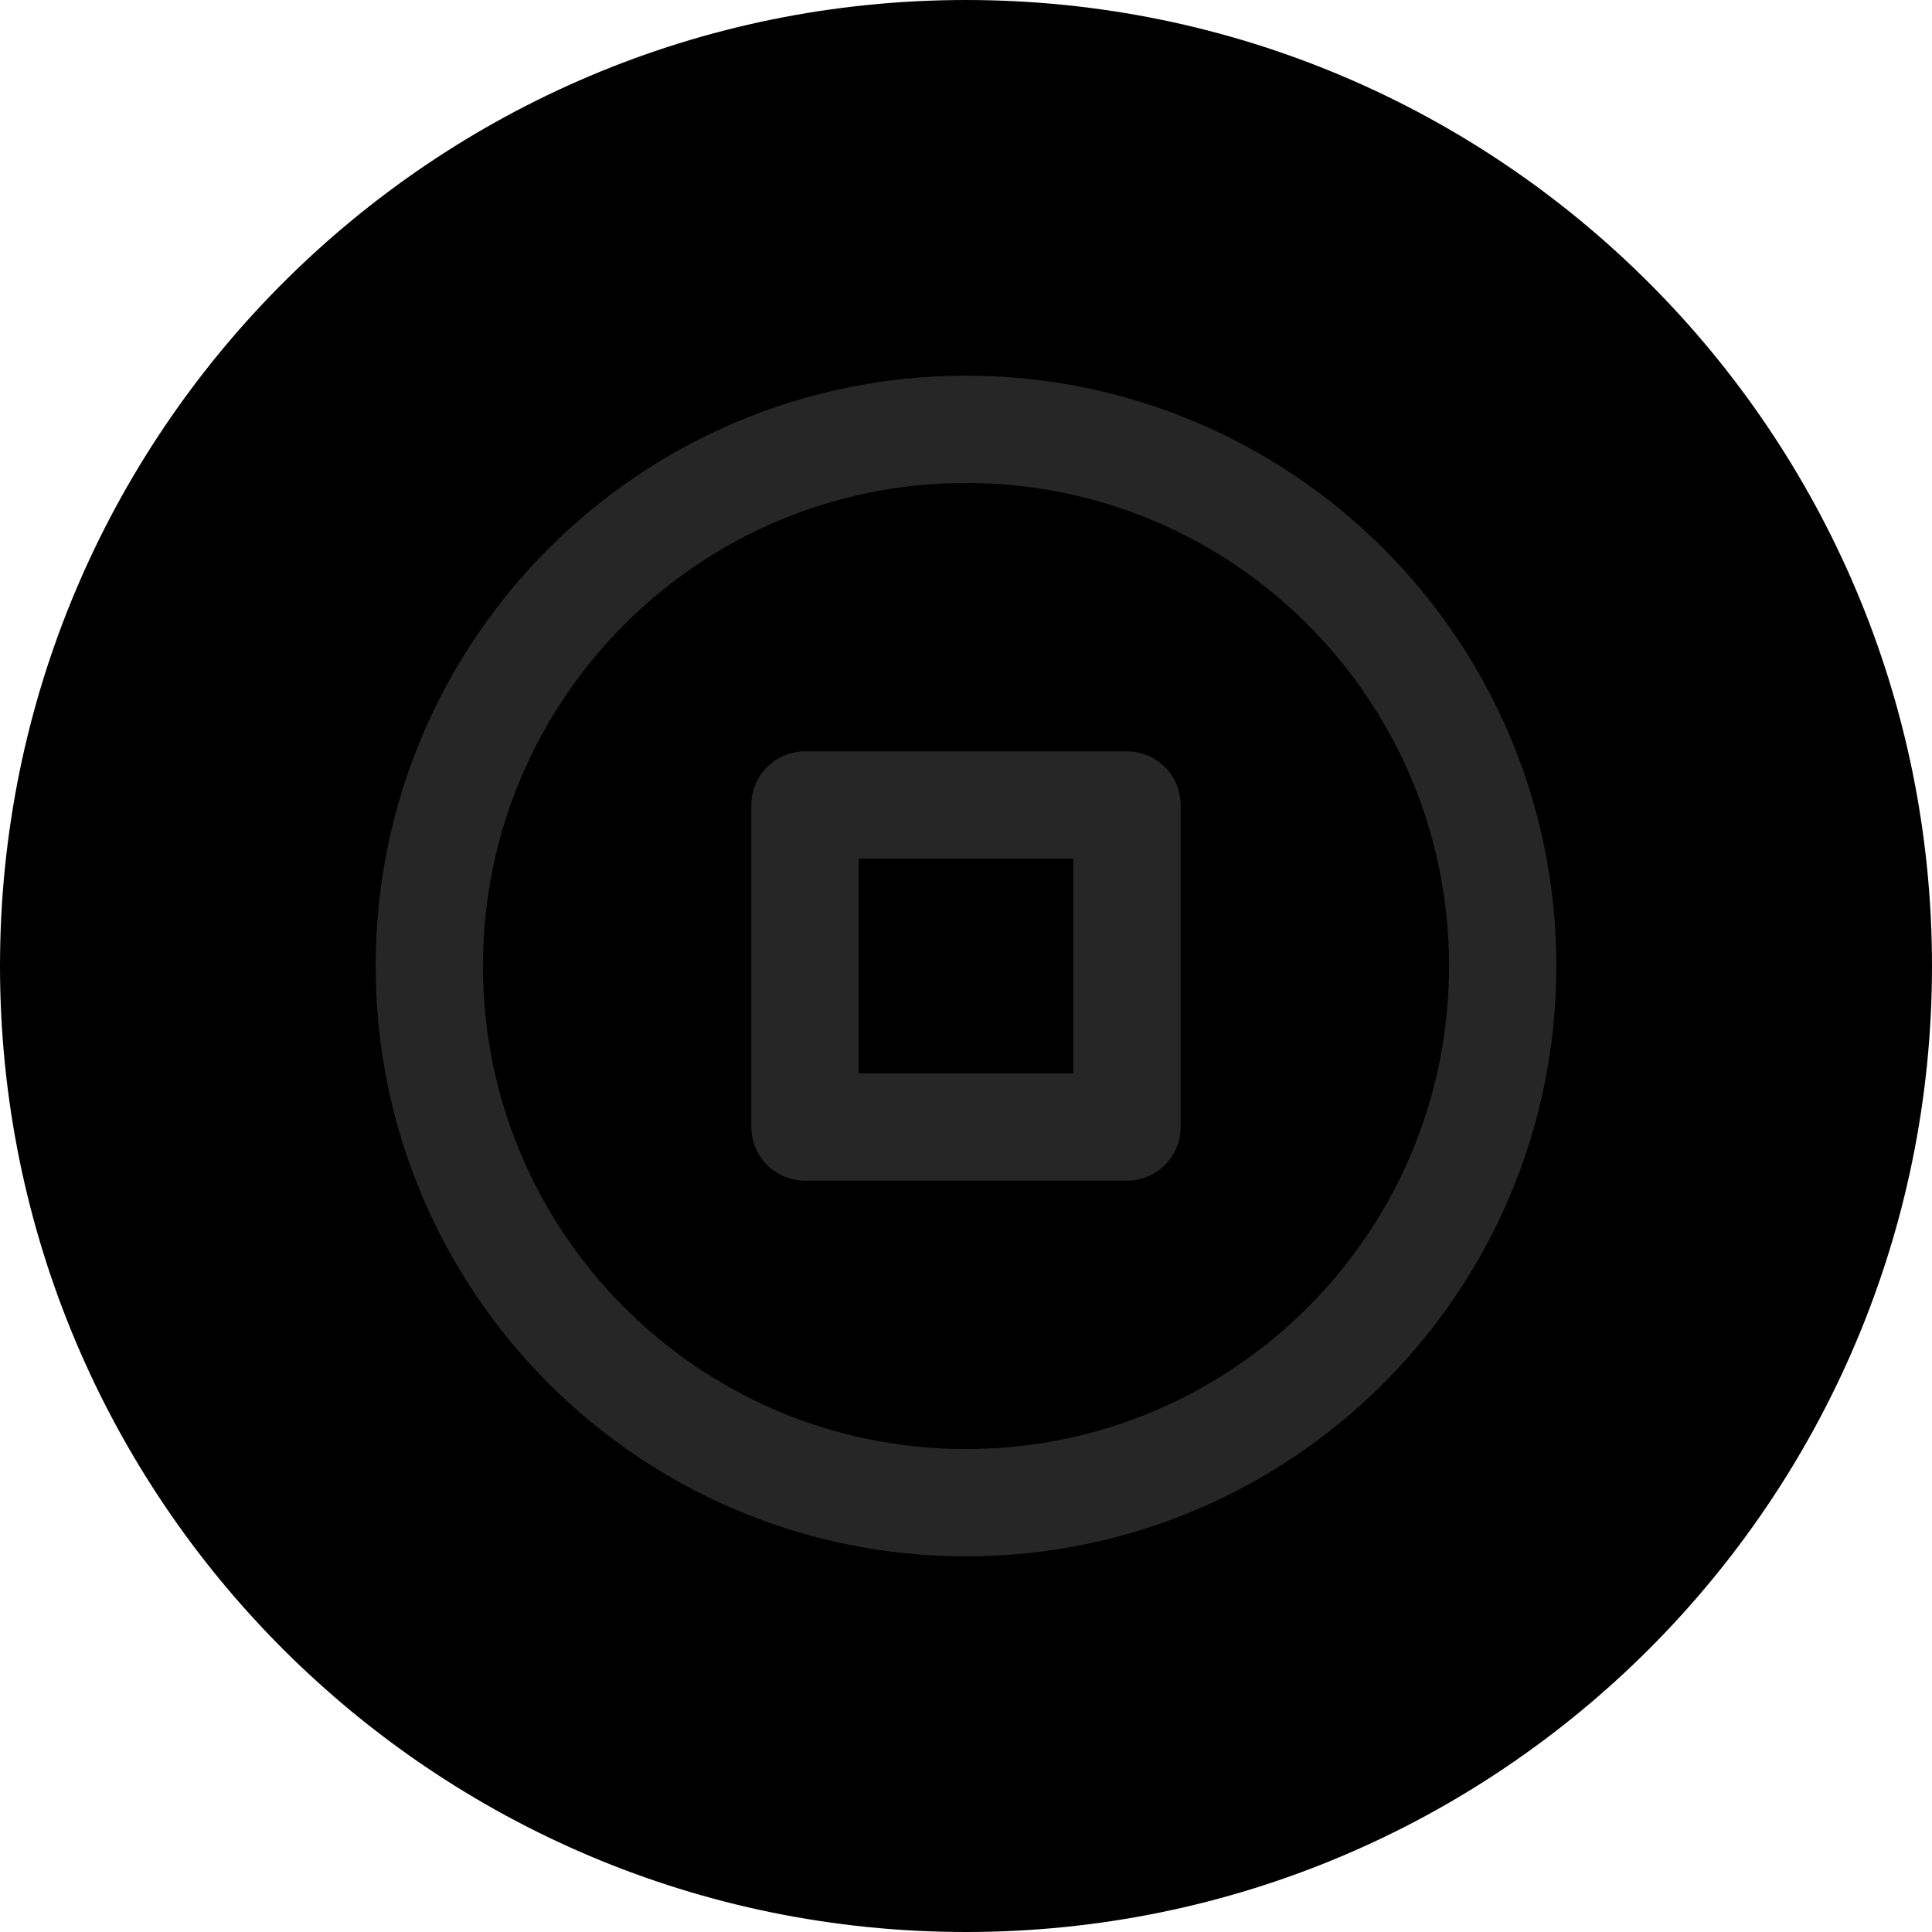
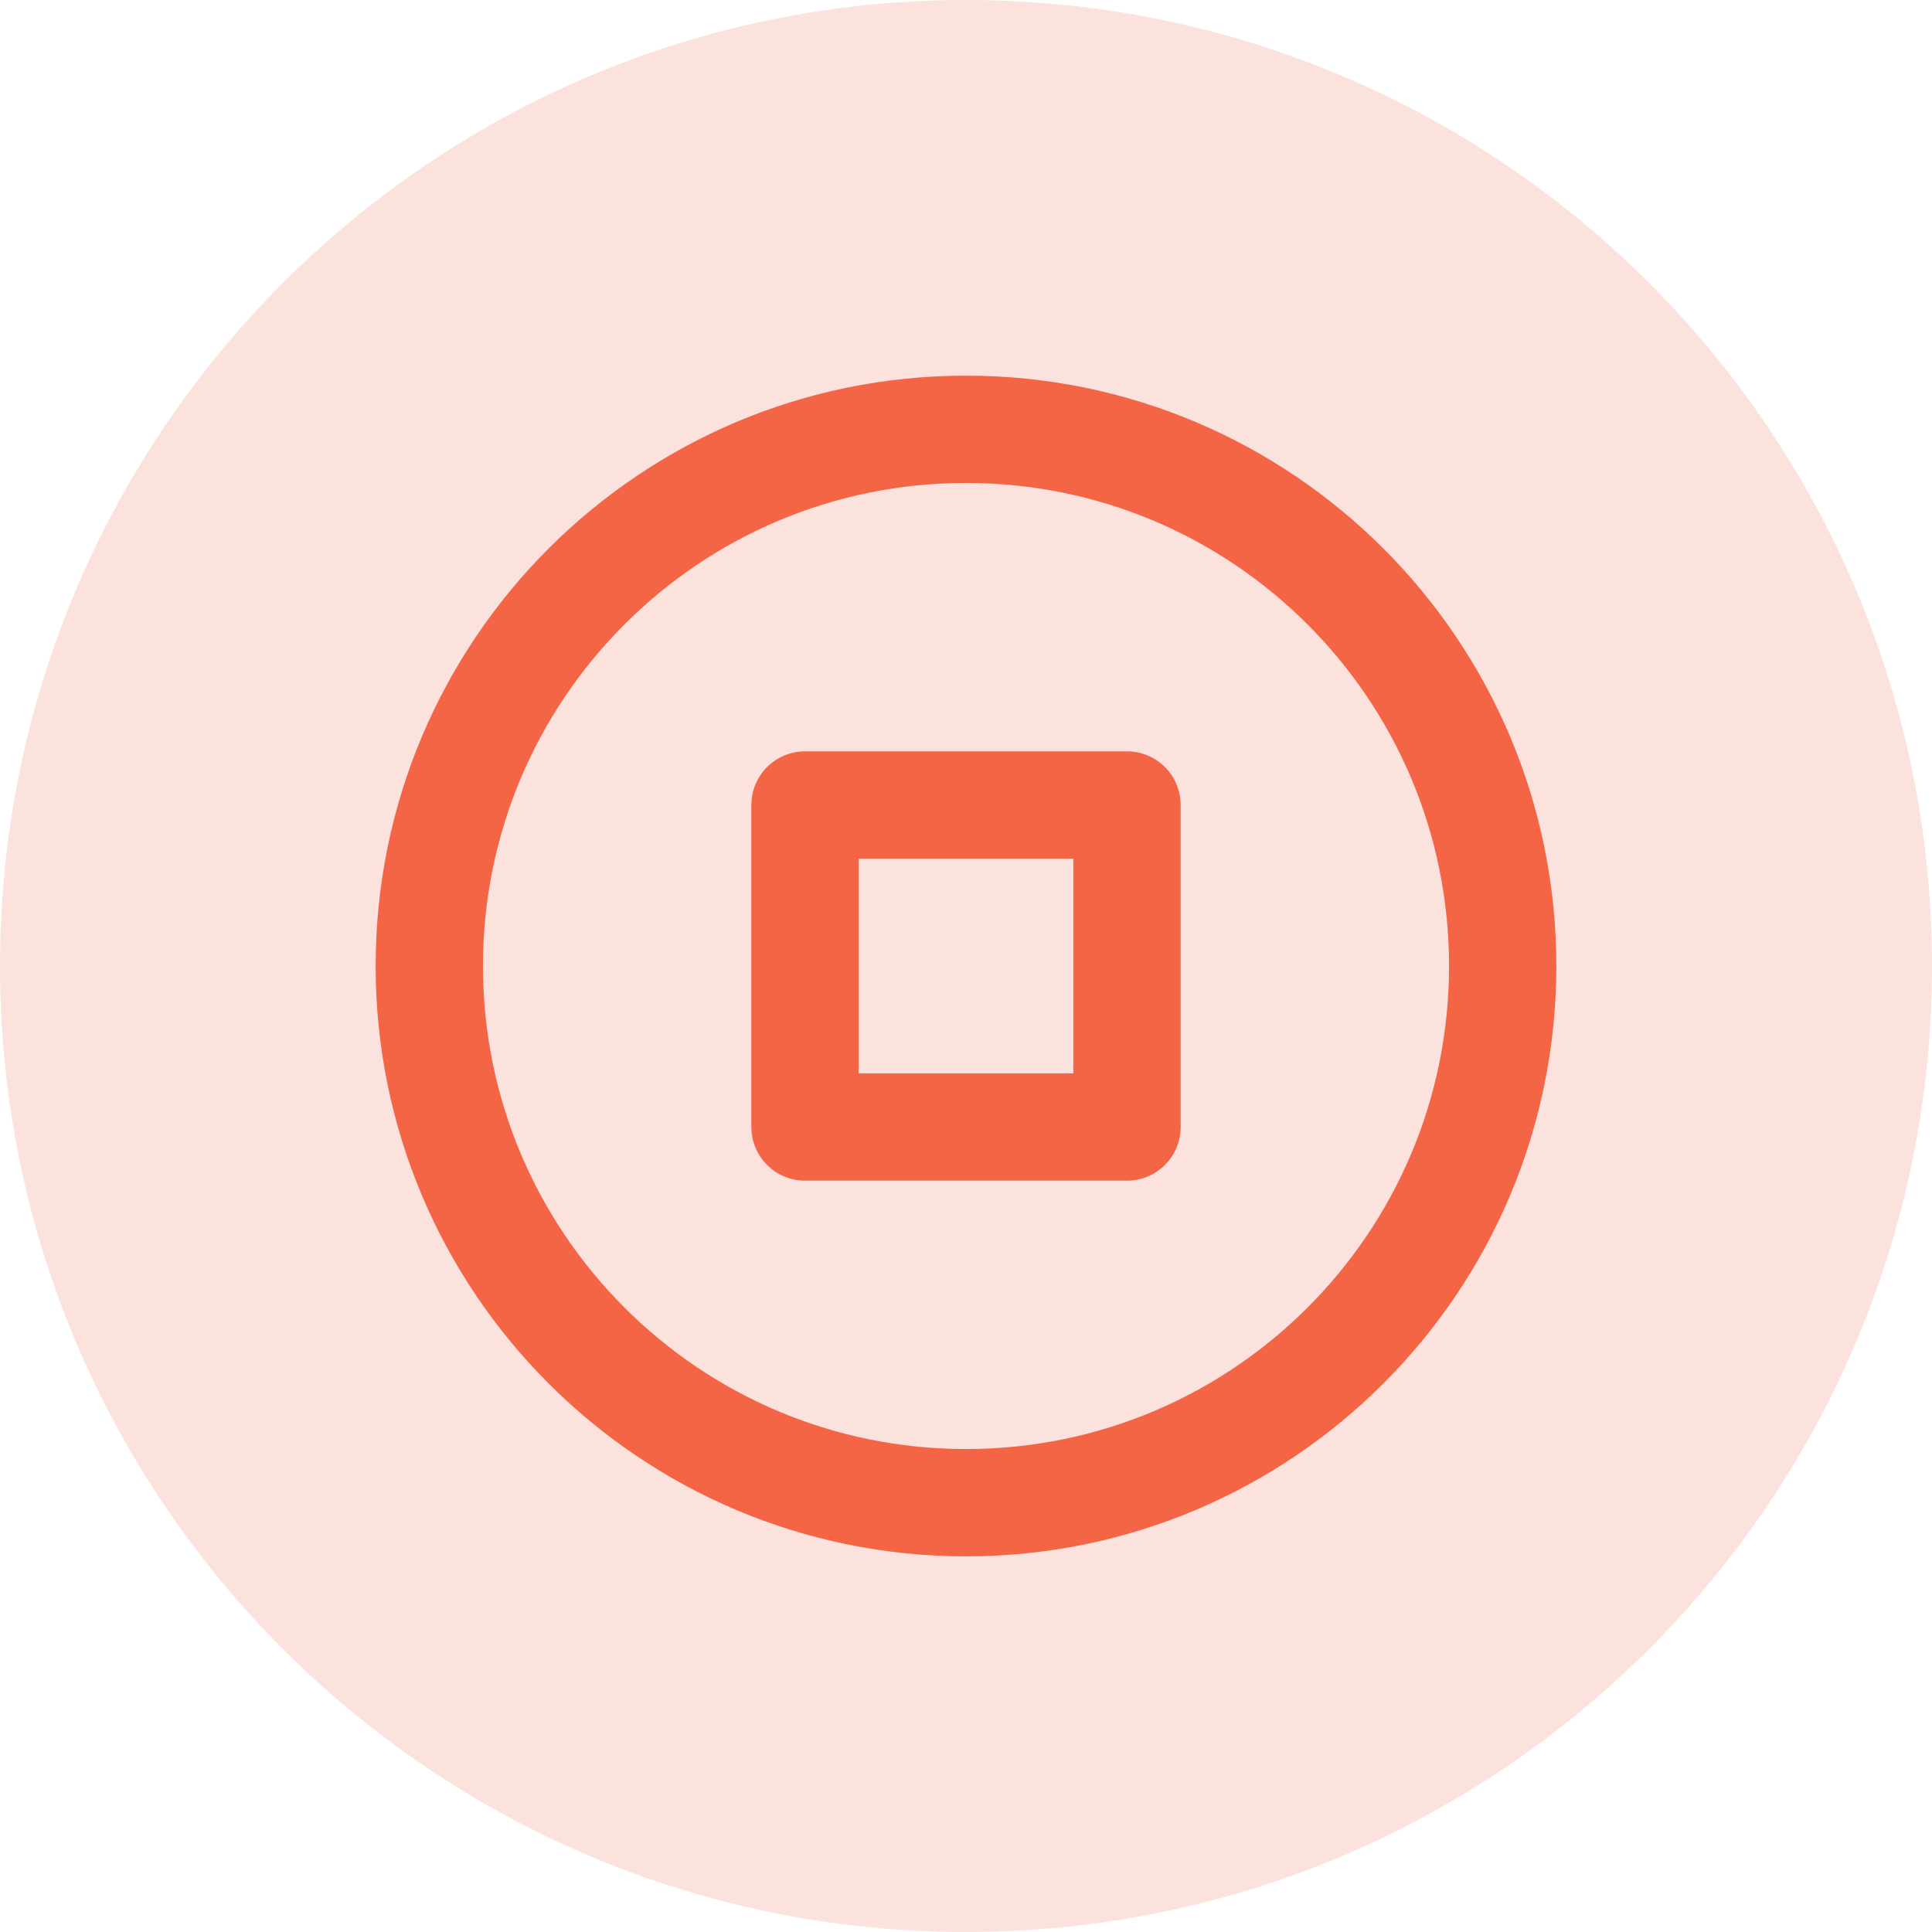
<svg xmlns="http://www.w3.org/2000/svg" width="24" height="24" viewBox="0 0 24 24" fill="none">
-   <circle cx="12" cy="12" r="12" fill="currentColor" />
-   <path d="M12 18.667C15.682 18.667 18.667 15.682 18.667 12C18.667 8.318 15.682 5.333 12 5.333C8.318 5.333 5.333 8.318 5.333 12C5.333 15.682 8.318 18.667 12 18.667Z" stroke="#262626" stroke-width="1.333" stroke-linecap="round" stroke-linejoin="round" />
-   <path d="M14 10H10V14H14V10Z" stroke="#262626" stroke-width="1.333" stroke-linecap="round" stroke-linejoin="round" />
+   <circle cx="12" cy="12" r="12" fill="#FBE2DC" />
+   <path d="M12 18.667C15.682 18.667 18.667 15.682 18.667 12C18.667 8.318 15.682 5.333 12 5.333C8.318 5.333 5.333 8.318 5.333 12C5.333 15.682 8.318 18.667 12 18.667Z" stroke="#F46545" stroke-width="1.333" stroke-linecap="round" stroke-linejoin="round" />
+   <path d="M14 10H10V14H14V10Z" stroke="#F46545" stroke-width="1.333" stroke-linecap="round" stroke-linejoin="round" />
</svg>
